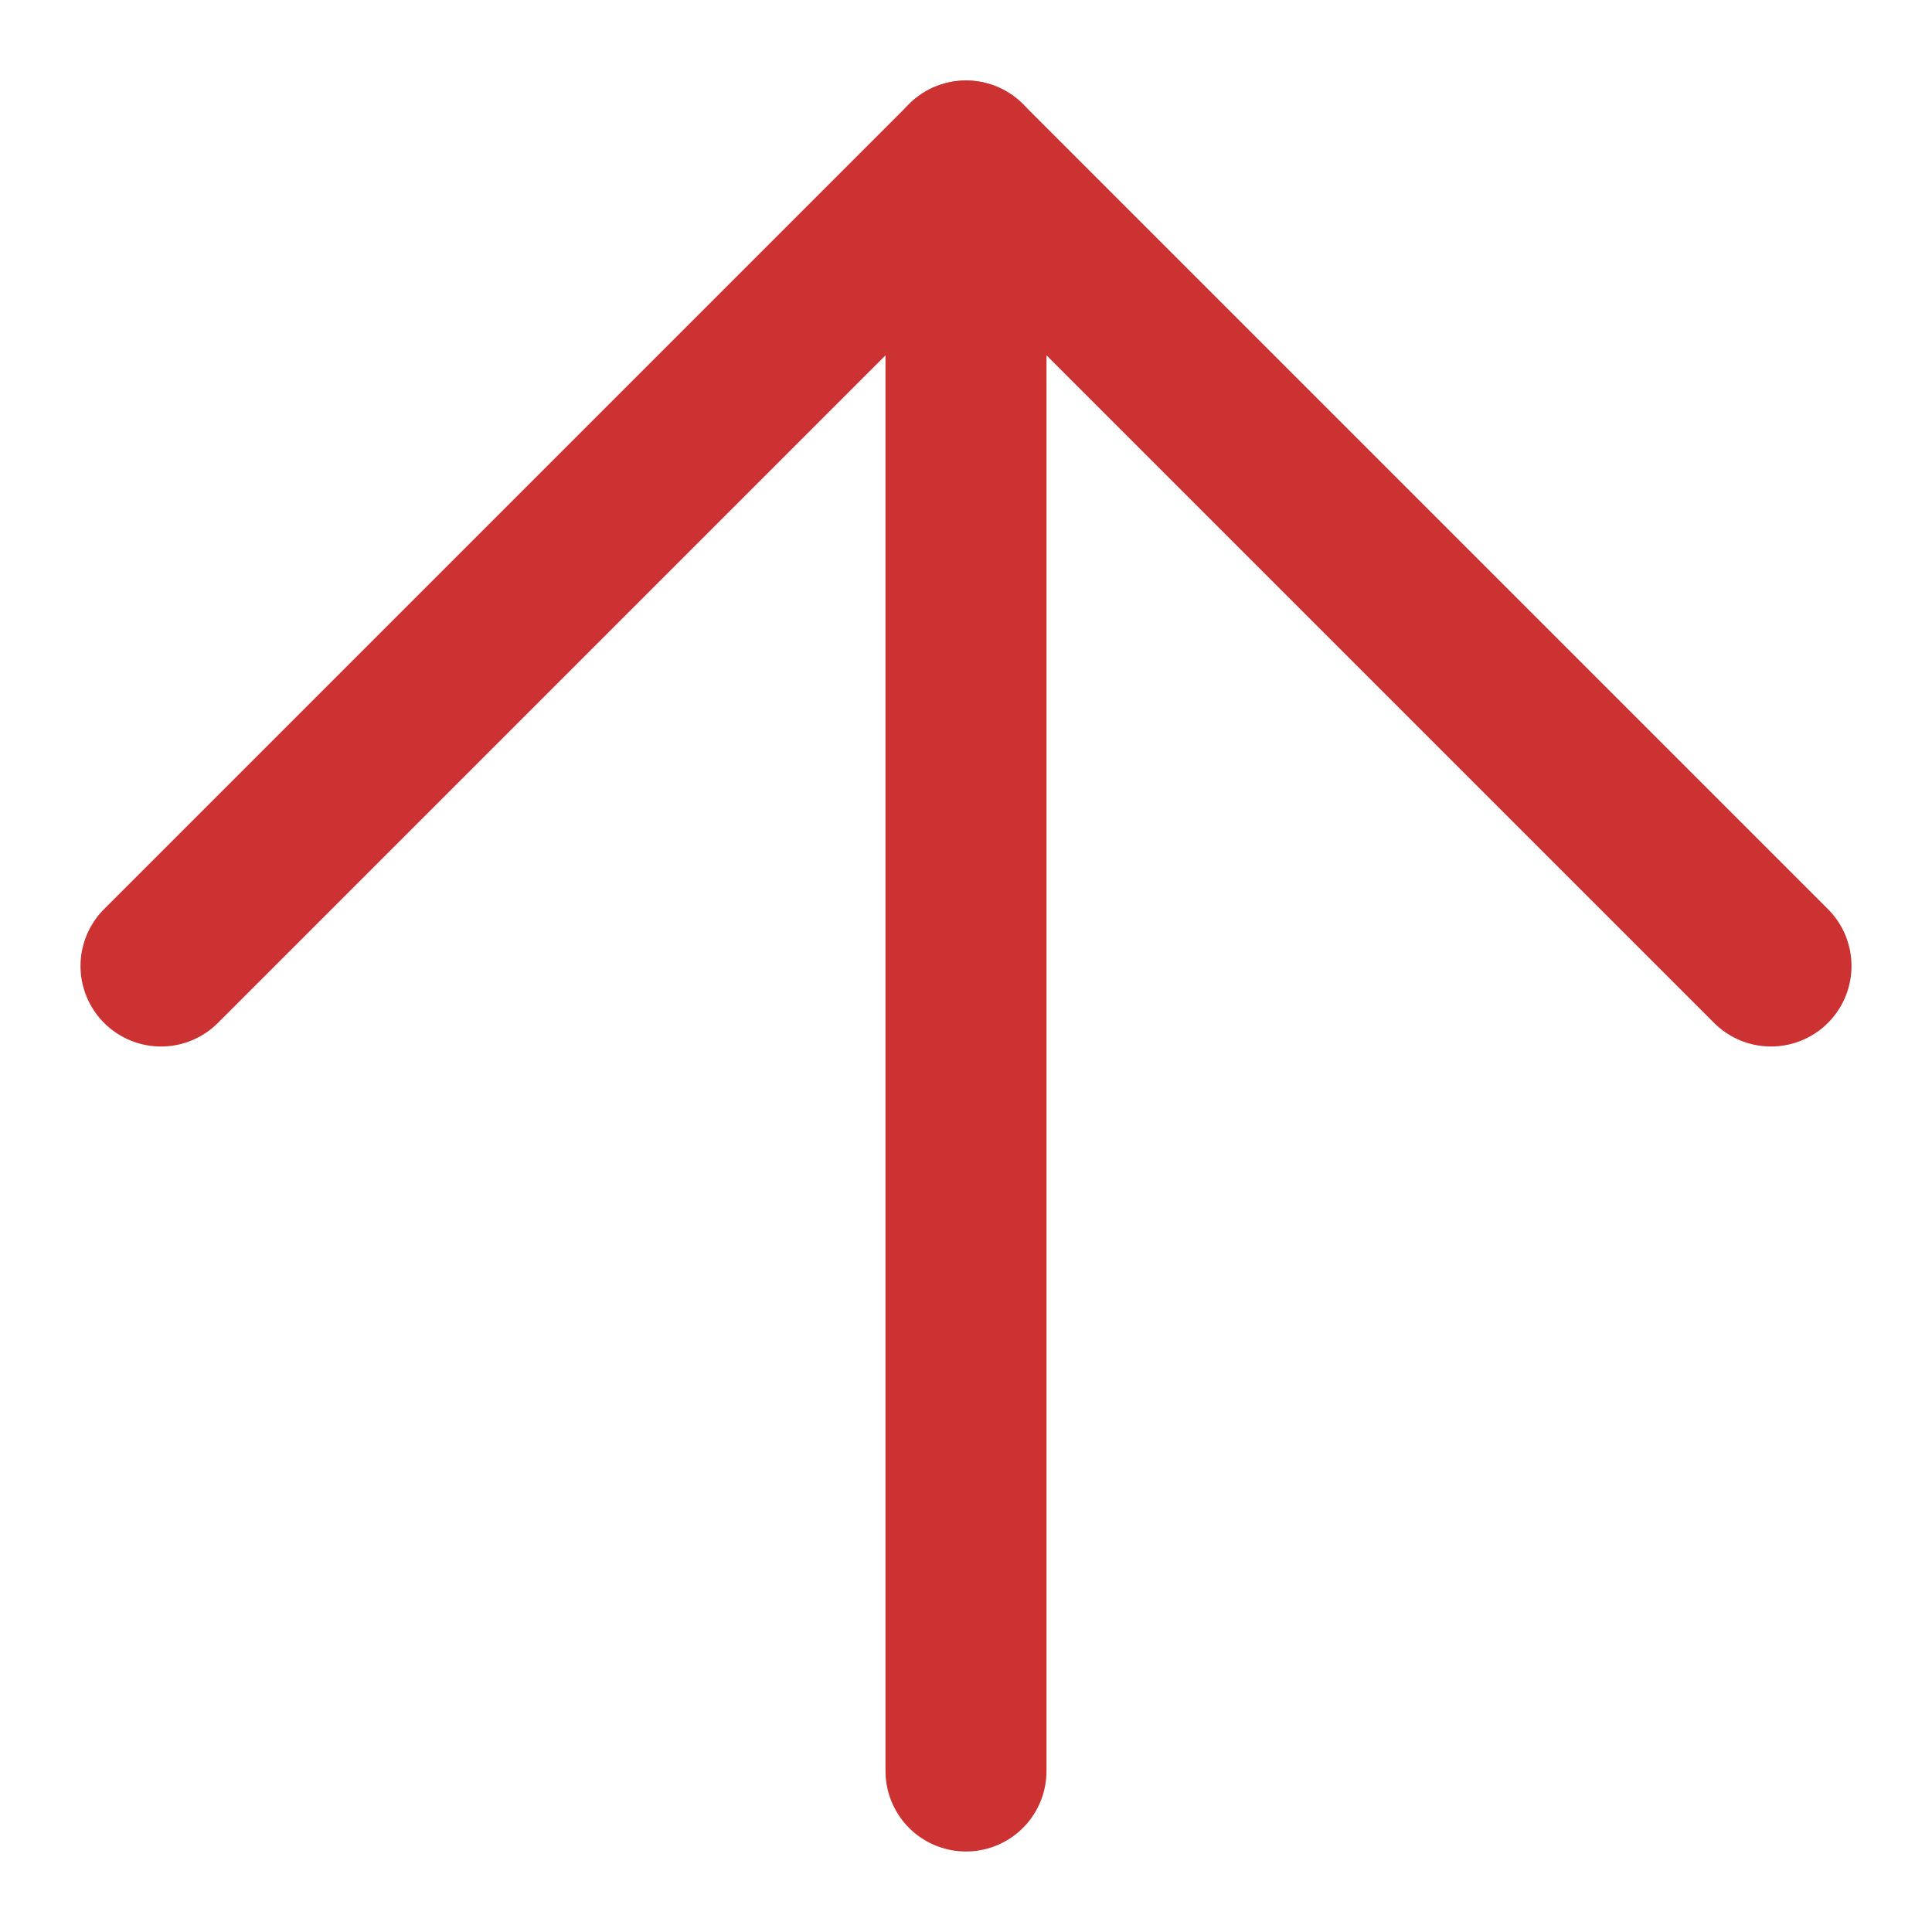
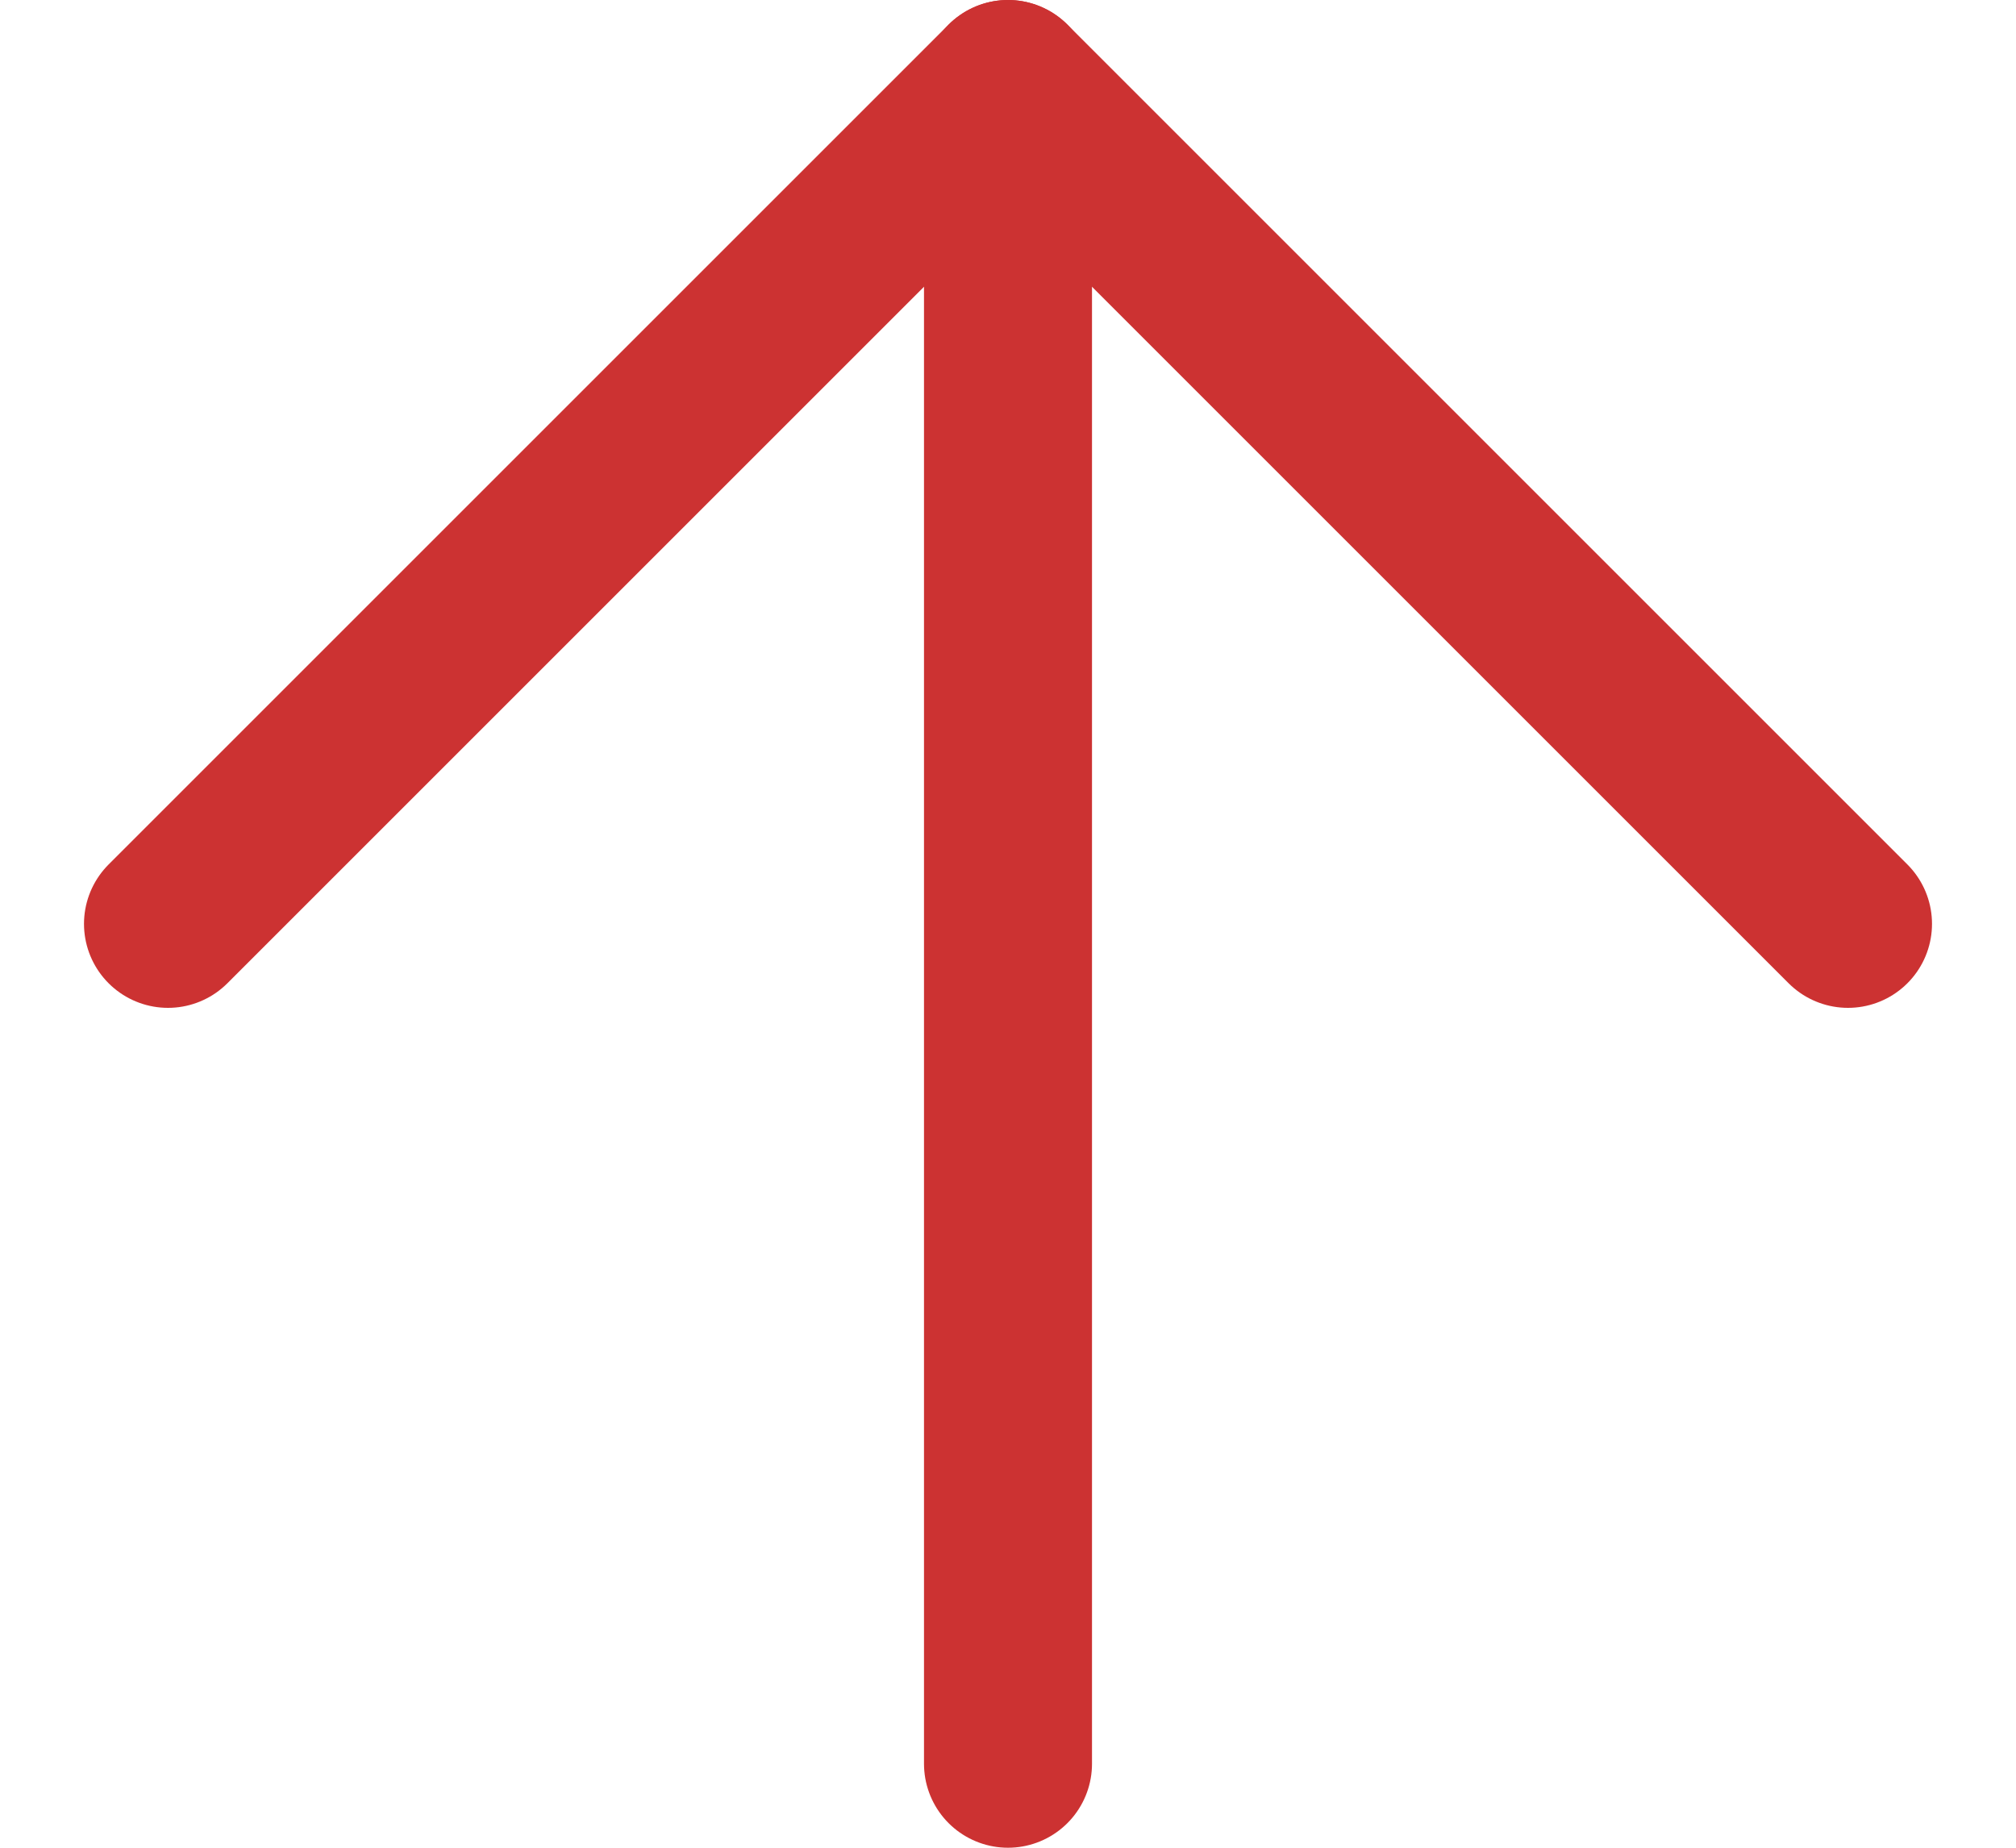
- <svg xmlns="http://www.w3.org/2000/svg" width="12" height="12" viewBox="0 0 12 12" fill="none">
-   <path d="M11 6L6 1L1 6" stroke="#CC3232" stroke-linecap="round" stroke-linejoin="round" />
-   <path d="M6 11L6 1" stroke="#CC3232" stroke-linecap="round" stroke-linejoin="round" />
+ <svg xmlns="http://www.w3.org/2000/svg" width="12" height="11" viewBox="0 0 12 11" fill="none">
+   <path d="M11 5.5L6 0.5L1 5.5" stroke="#CC3232" stroke-linecap="round" stroke-linejoin="round" />
+   <path d="M6 10.5L6 0.5" stroke="#CC3232" stroke-linecap="round" stroke-linejoin="round" />
</svg>
